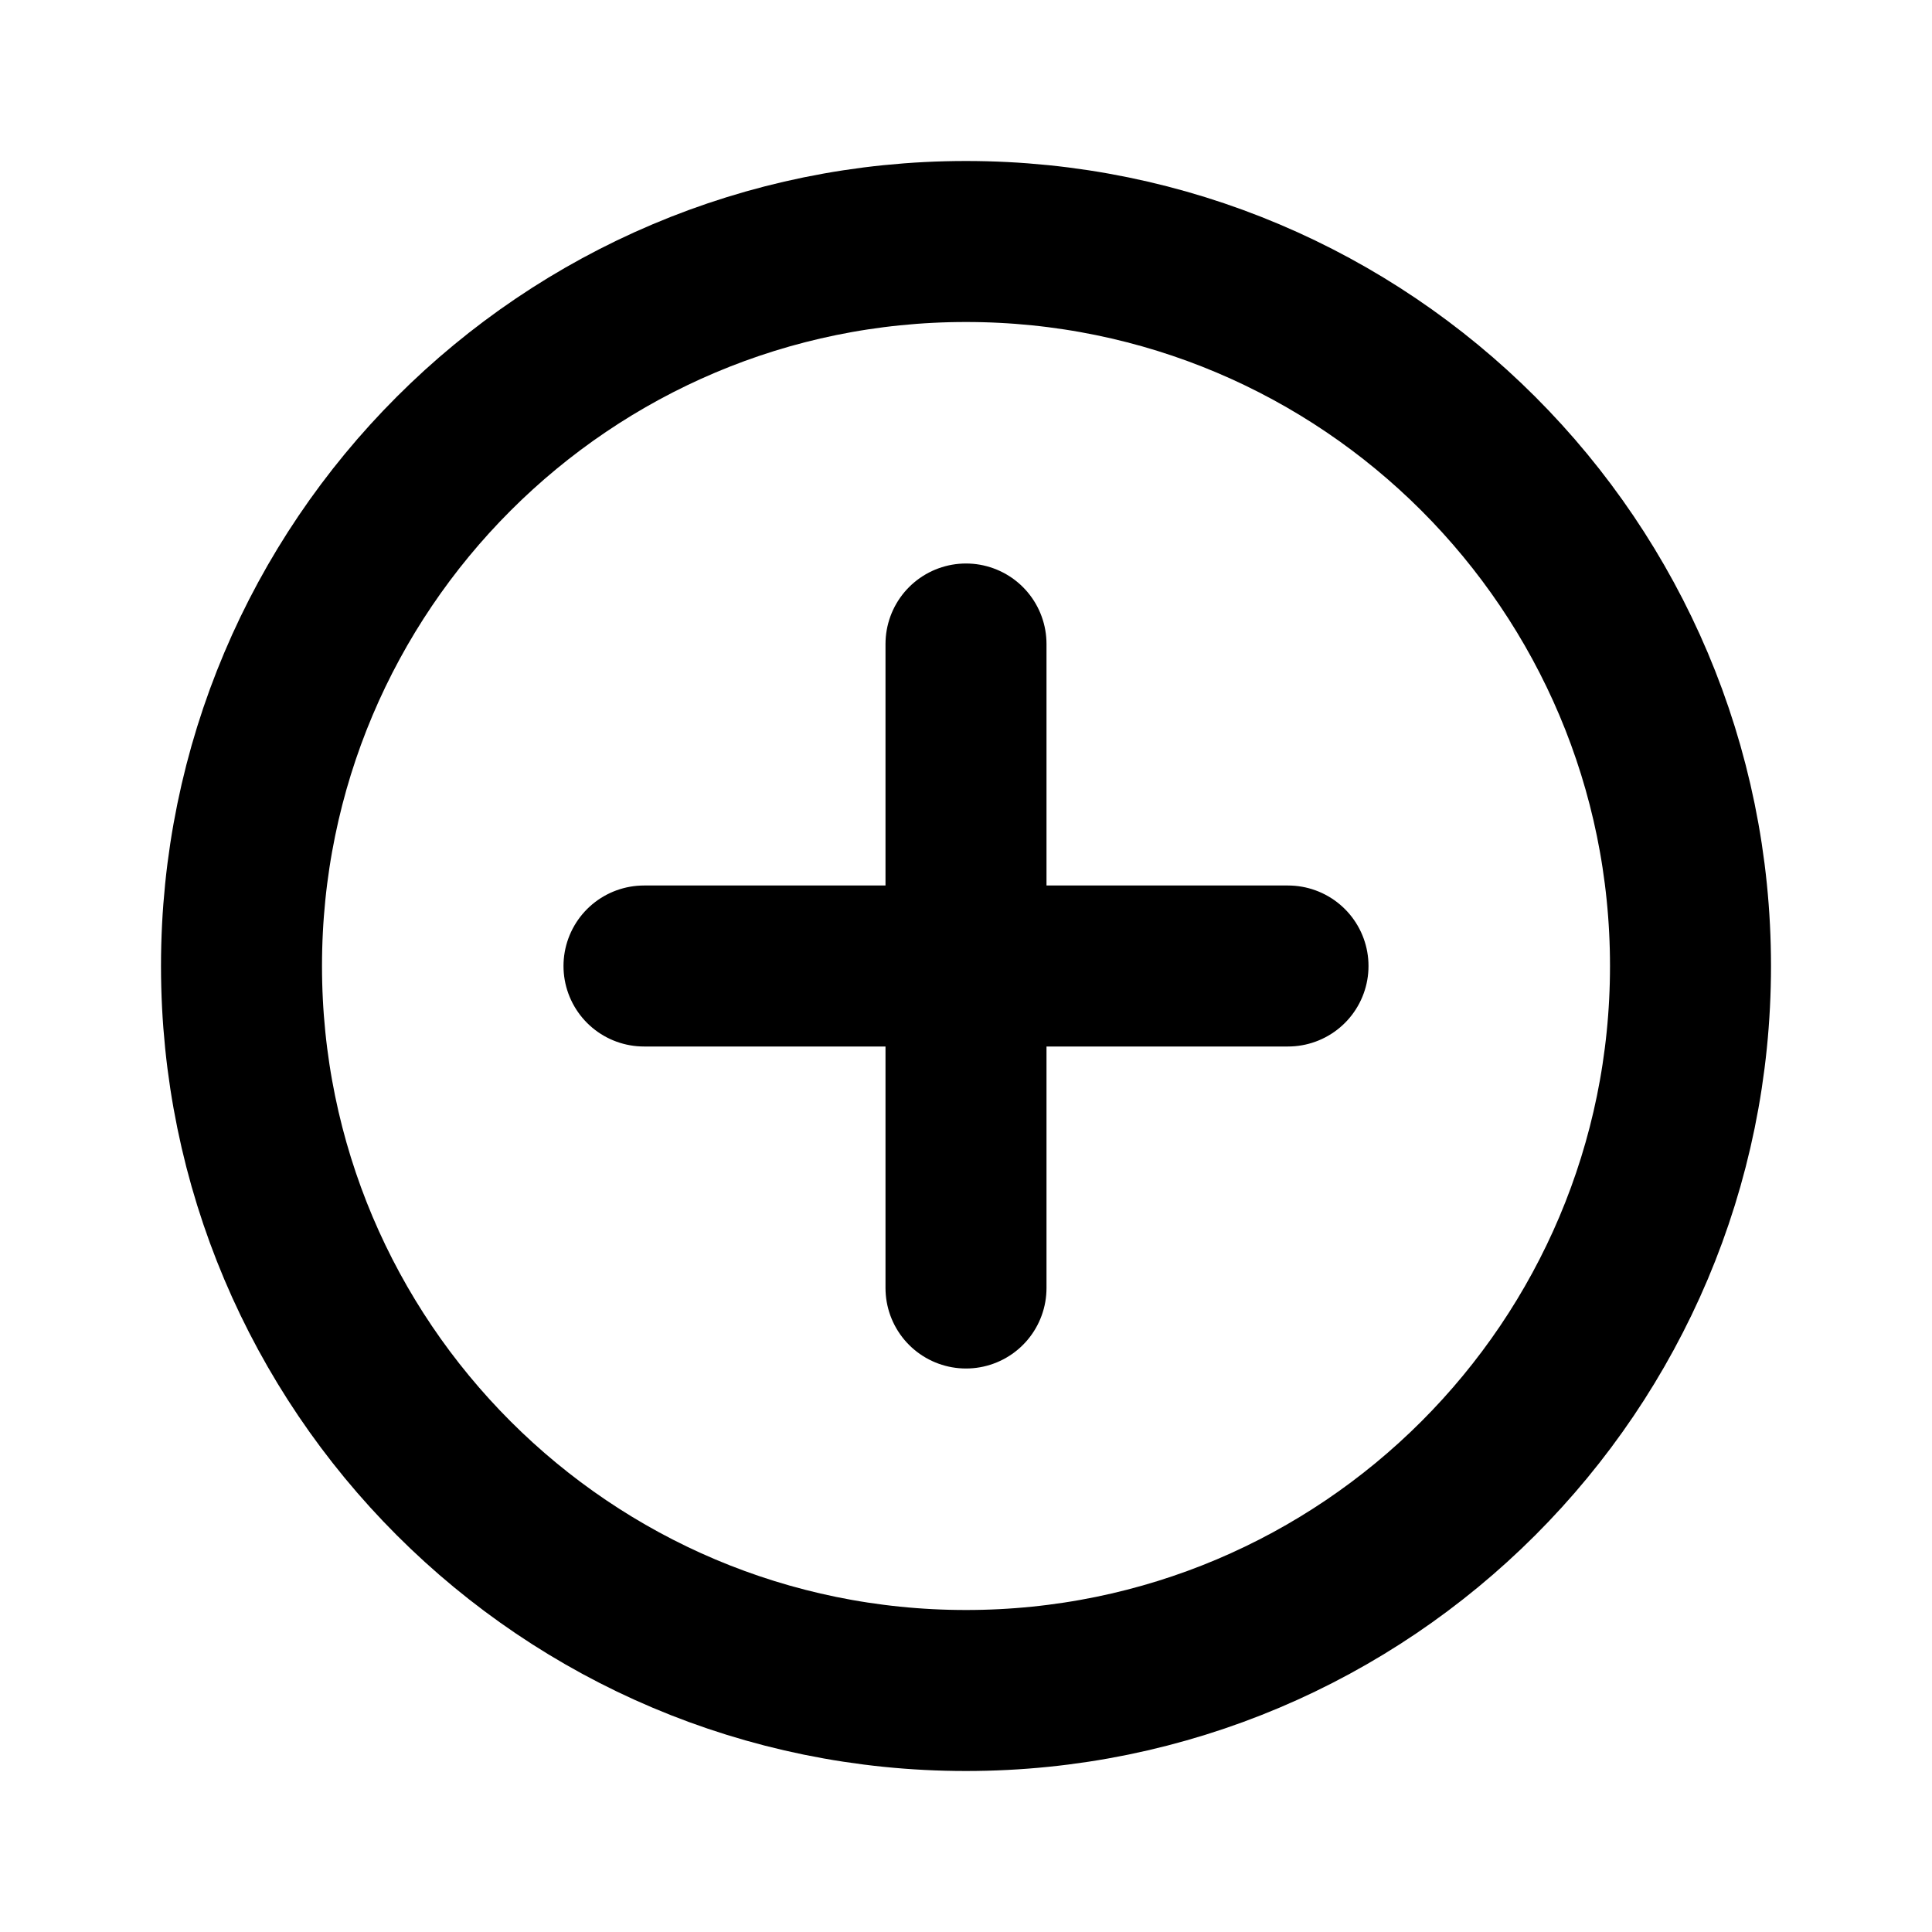
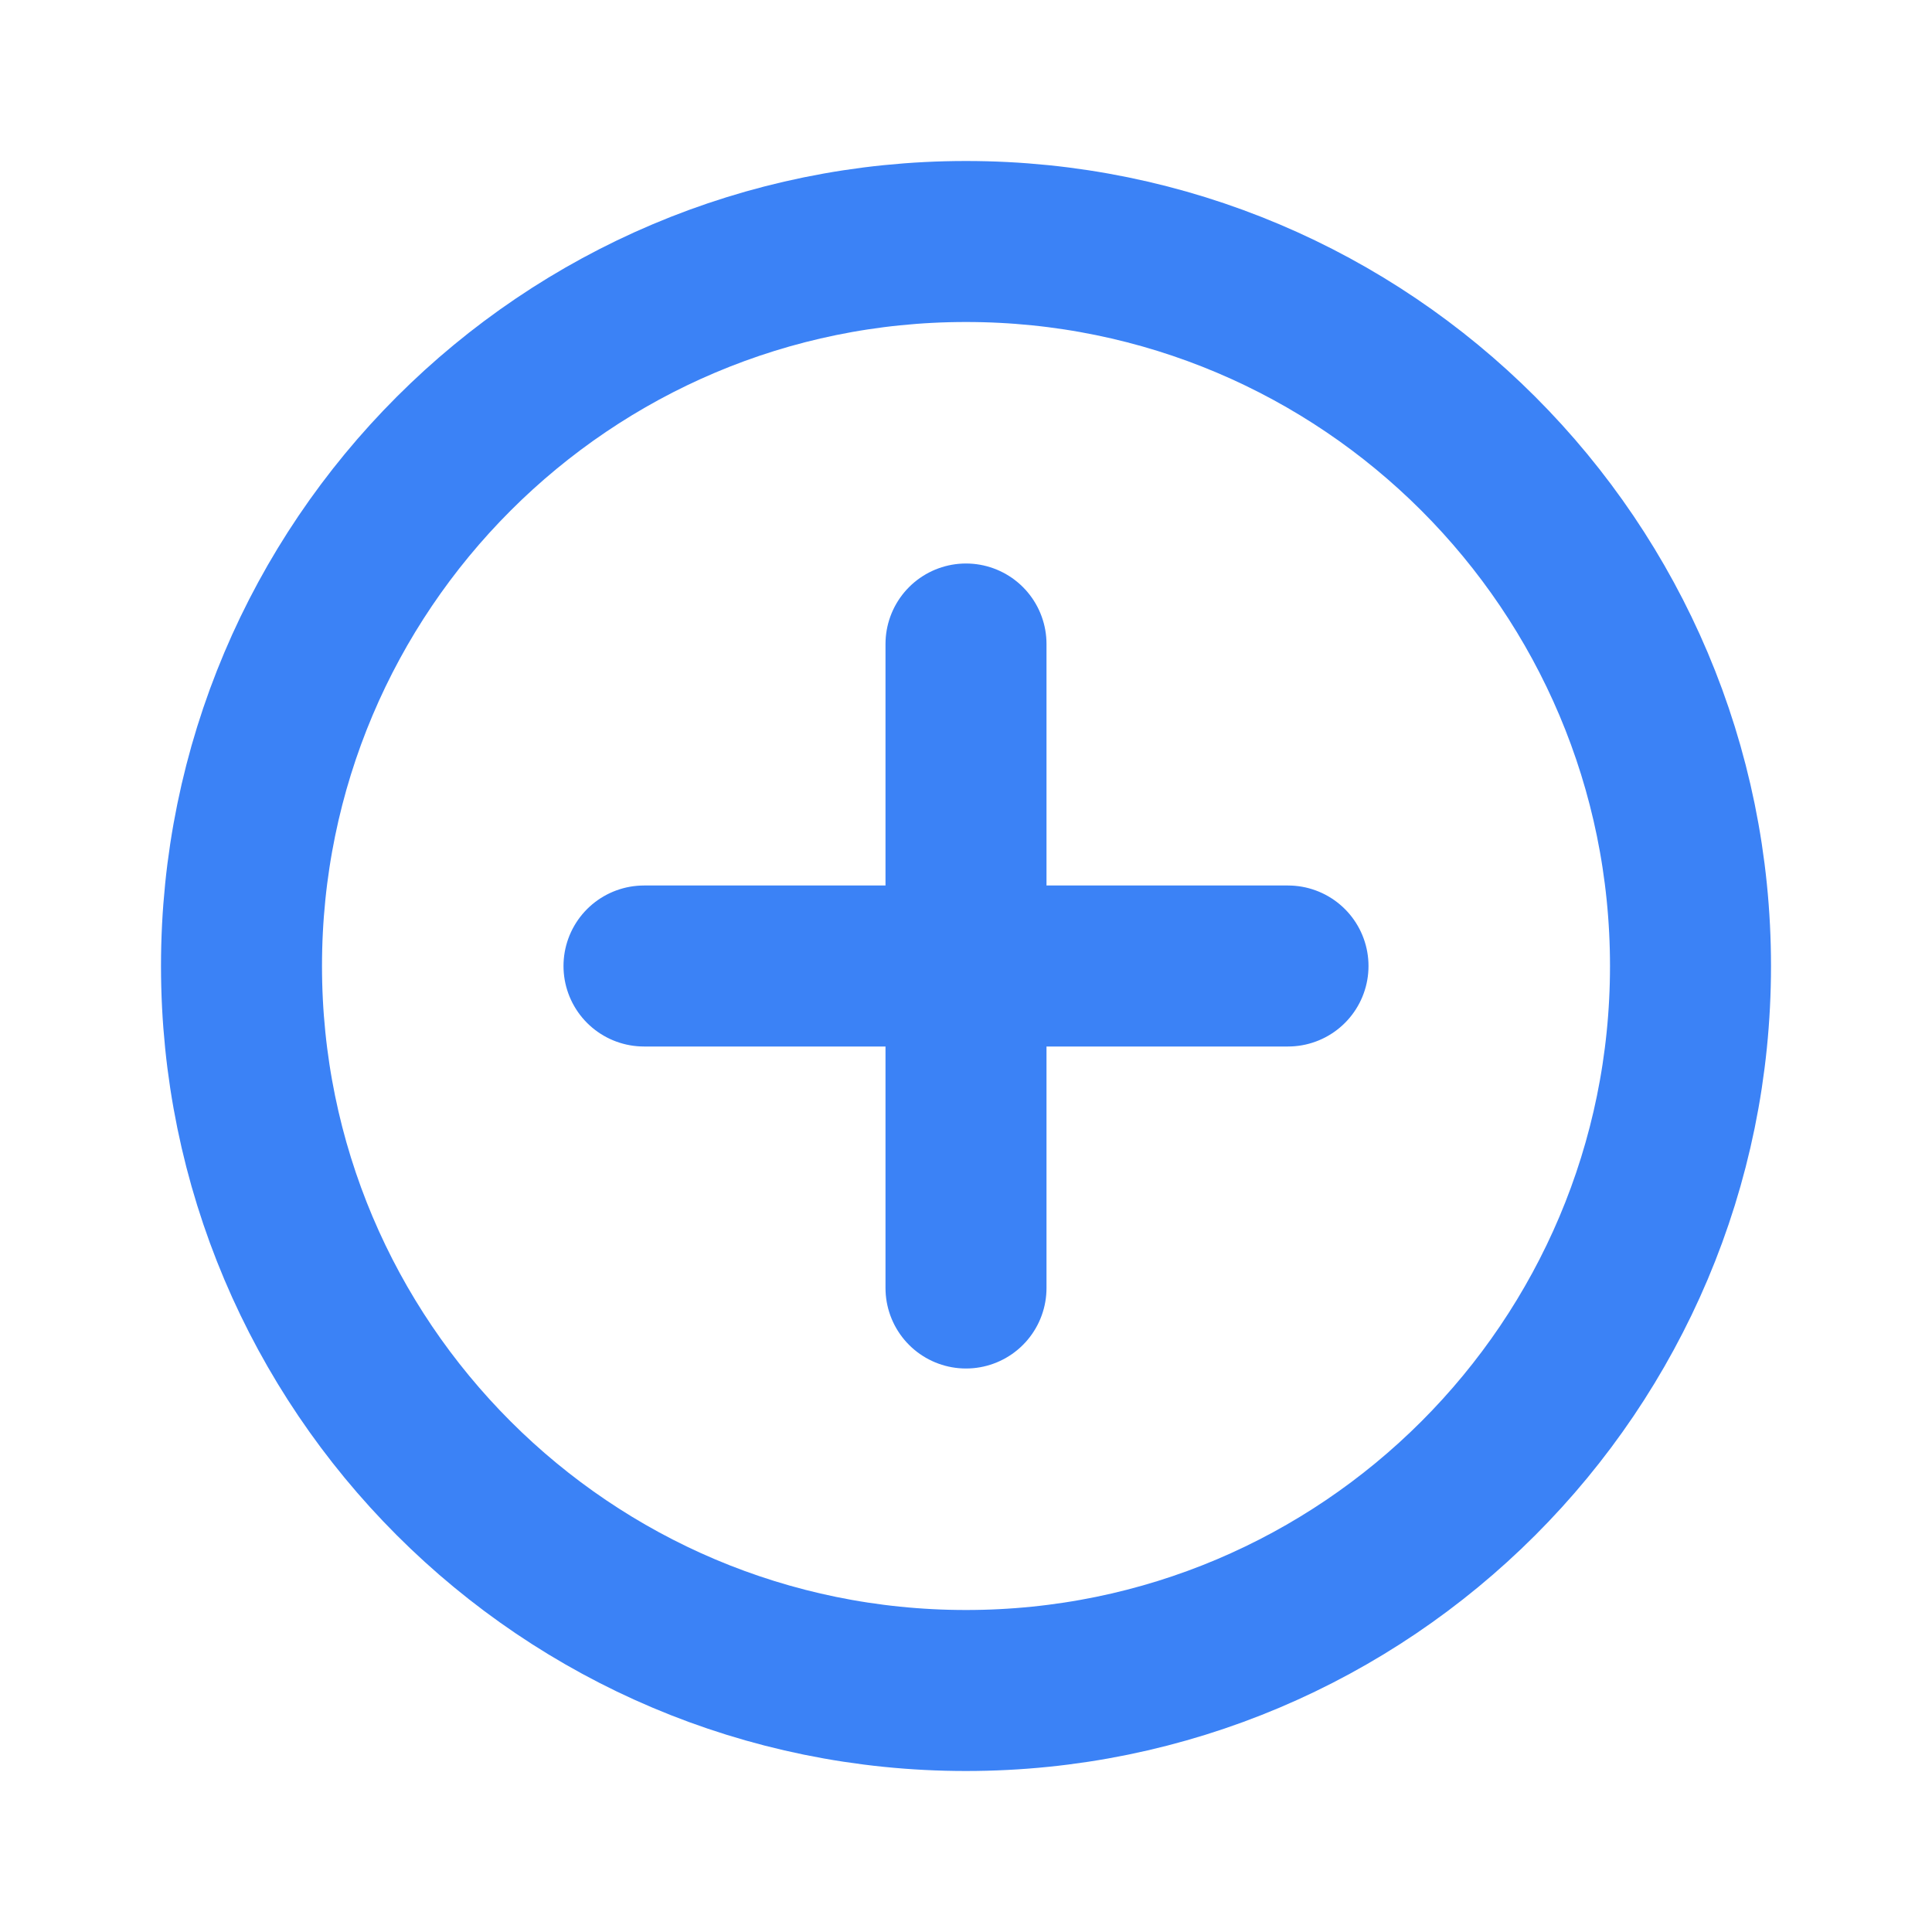
<svg xmlns="http://www.w3.org/2000/svg" width="800px" height="800px" viewBox="0 0 24 24" fill="none">
-   <g id="Edit / Add_Plus_Circle">
-     <path id="Vector" d="M8 12H12M12 12H16M12 12V16M12 12V8M12 21C7.029 21 3 16.971 3 12C3 7.029 7.029 3 12 3C16.971 3 21 7.029 21 12C21 16.971 16.971 21 12 21Z" stroke="#000000" stroke-width="2" stroke-linecap="round" stroke-linejoin="round" />
+   <g id="SVGRepo_bgCarrier" stroke-width="0" />
+   <g id="SVGRepo_tracerCarrier" stroke-linecap="round" stroke-linejoin="round" />
+   <g id="SVGRepo_iconCarrier">
+     <g id="Edit / Add_Plus_Circle">
+       <path id="Vector" d="M8 12H12M12 12H16M12 12V16M12 12V8M12 21C7.029 21 3 16.971 3 12C3 7.029 7.029 3 12 3C16.971 3 21 7.029 21 12C21 16.971 16.971 21 12 21Z" stroke="#3b82f6" stroke-width="2" stroke-linecap="round" stroke-linejoin="round" />
+     </g>
  </g>
</svg>
